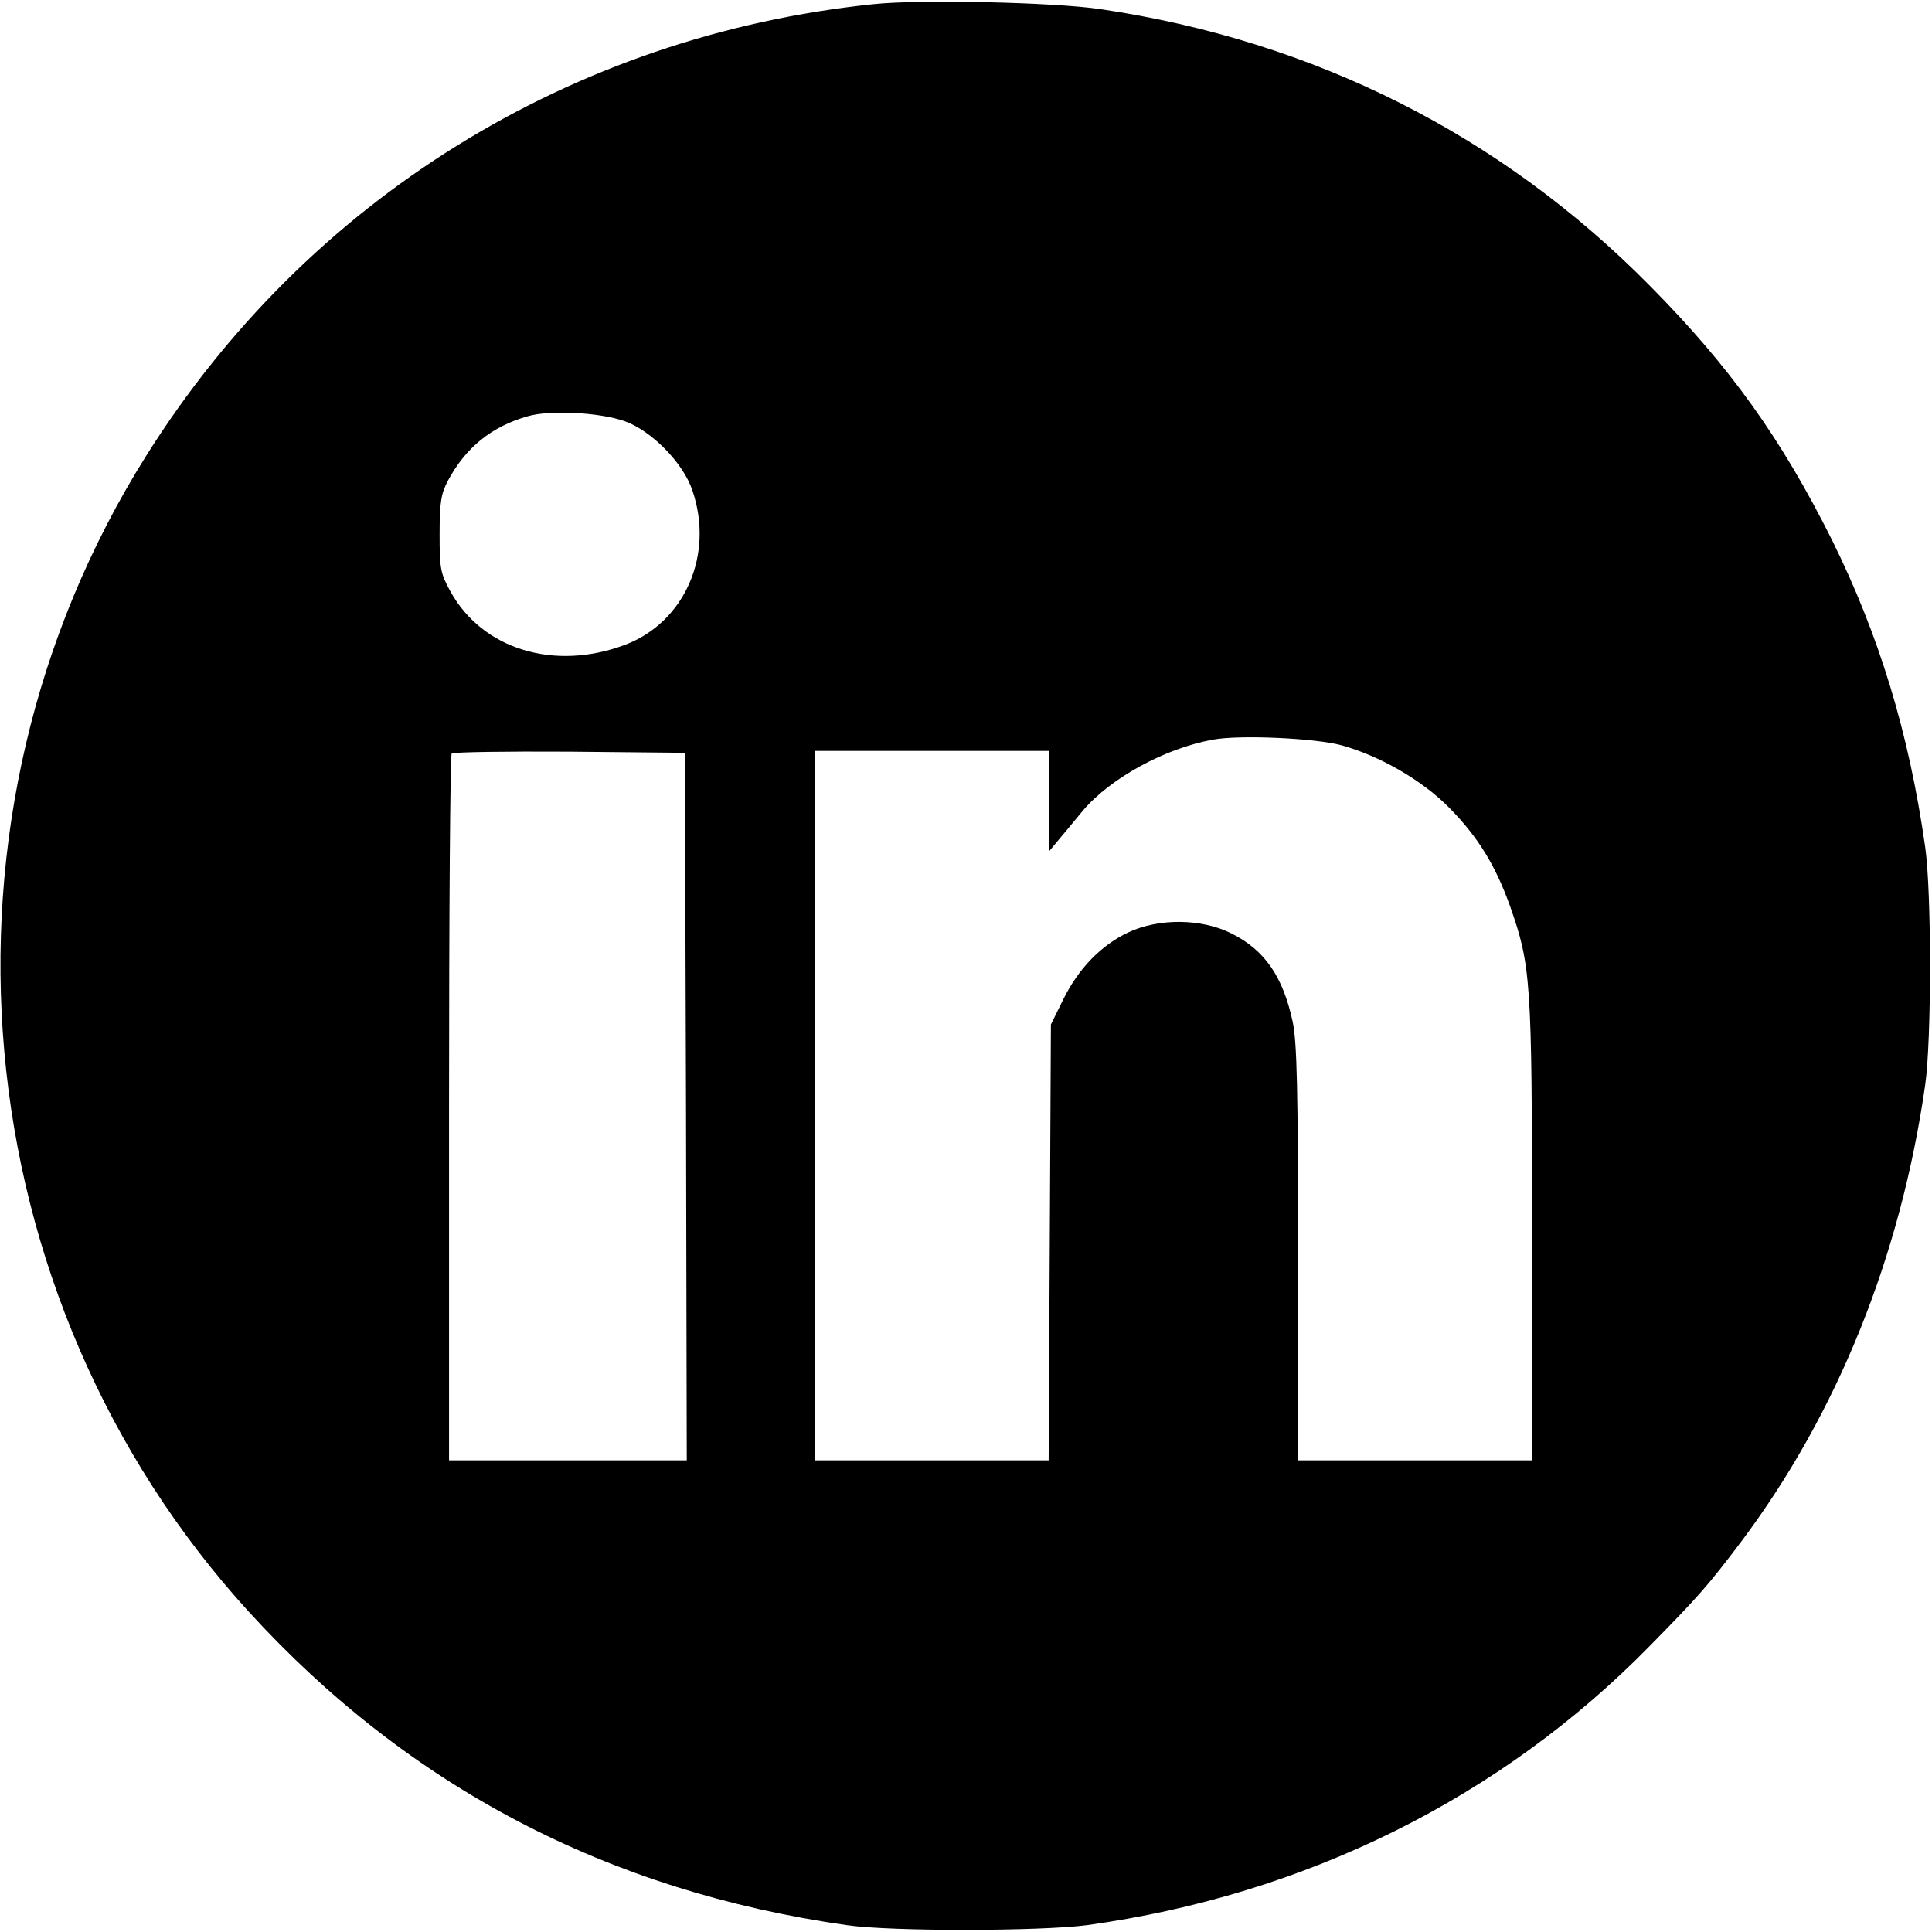
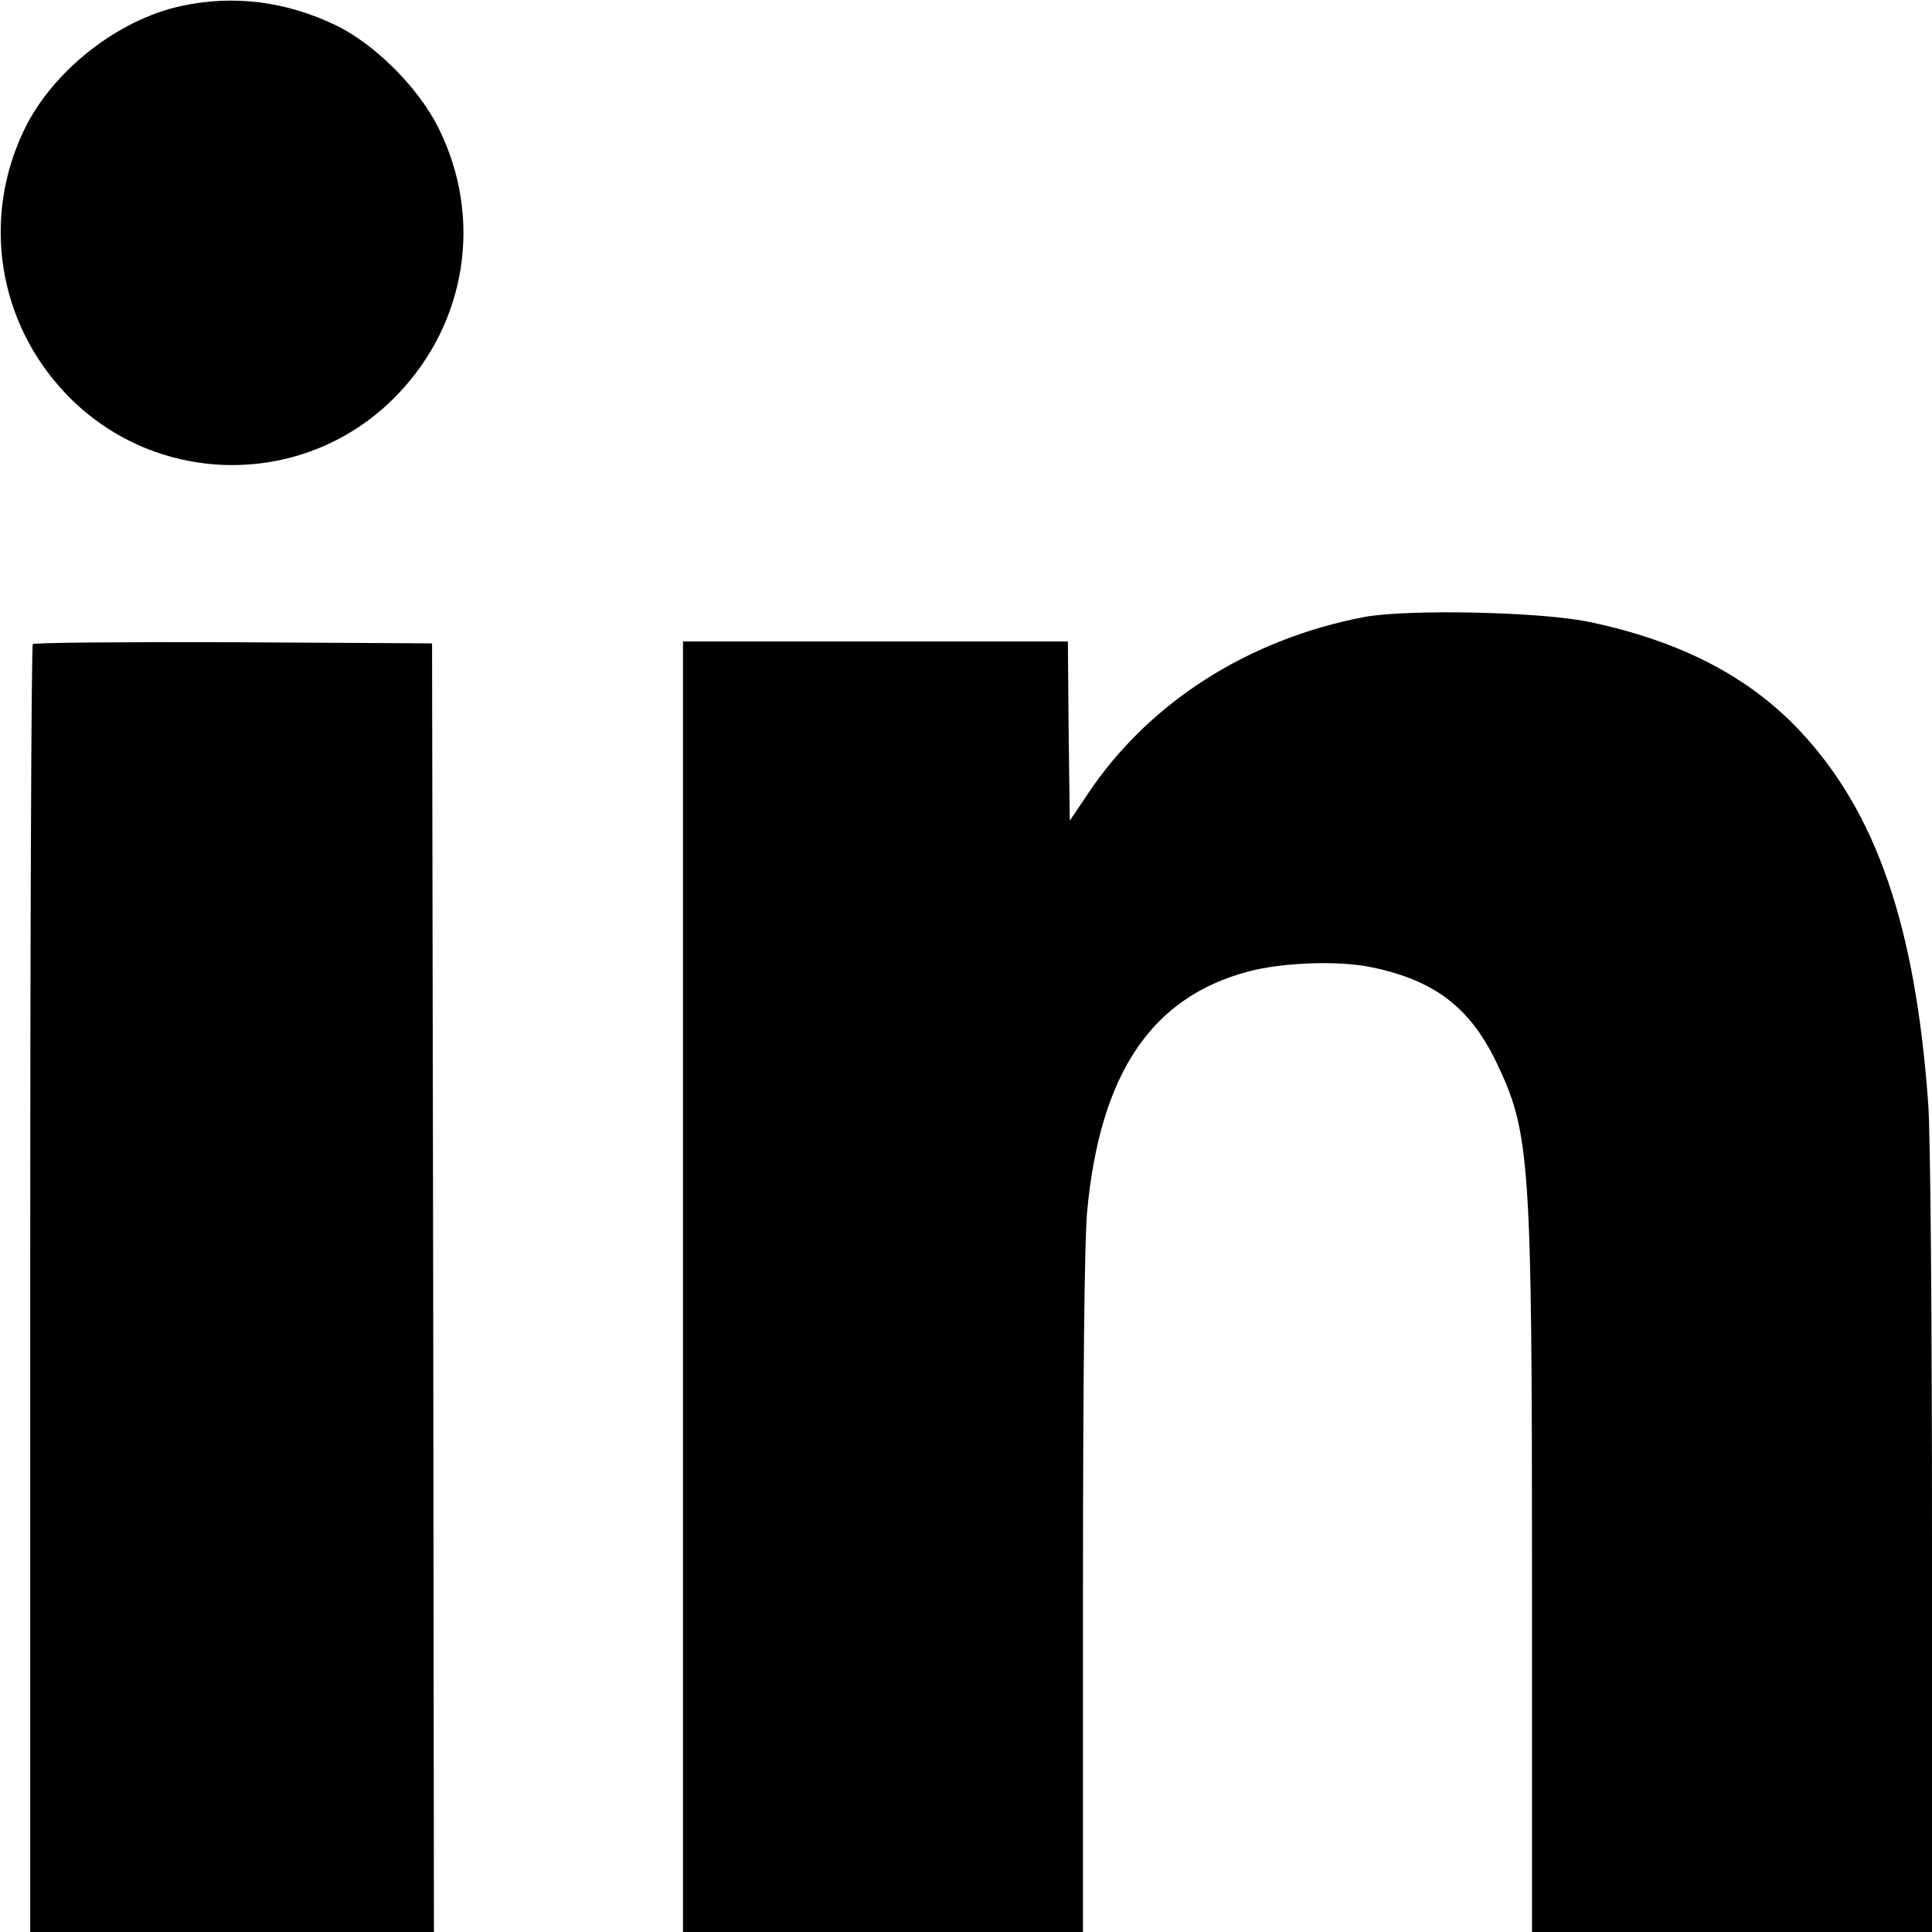
<svg xmlns="http://www.w3.org/2000/svg" version="1.0" width="512pt" height="512pt" viewBox="0 0 512 512" preserveAspectRatio="xMidYMid meet">
  <g transform="translate(0,512) scale(0.1,-0.1)" fill="#000000" stroke="none">
-     <path d="M2315 5109 c-800 -83 -1501 -518 -1927 -1196 -604 -960 -491 -2229 272 -3065 423 -463 951 -740 1585 -830 118 -17 511 -16 635 0 579 80 1097 337 1491 739 130 132 157 163 243 277 256 341 423 757 488 1211 17 118 17 512 0 630 -43 303 -122 561 -247 814 -134 268 -270 459 -483 674 -395 400 -889 649 -1457 733 -123 18 -478 26 -600 13z m-660 -1105 c71 -25 156 -111 180 -184 58 -170 -20 -349 -179 -409 -187 -70 -377 -12 -462 141 -27 49 -29 61 -29 153 0 84 4 107 22 141 47 88 116 144 212 171 59 17 190 10 256 -13z m1900 -859 c101 -28 213 -92 285 -165 77 -78 123 -153 162 -262 55 -157 58 -195 58 -859 l0 -609 -310 0 -310 0 0 548 c0 432 -3 561 -14 613 -26 122 -75 192 -164 236 -79 39 -191 40 -272 2 -72 -34 -132 -96 -172 -177 l-33 -67 -3 -577 -3 -578 -310 0 -309 0 0 940 0 940 310 0 310 0 0 -132 1 -133 25 30 c14 17 43 51 64 77 73 86 217 165 345 188 71 13 269 4 340 -15z m-1737 -957 l2 -938 -315 0 -315 0 0 933 c0 514 3 937 7 940 4 4 144 6 312 5 l306 -3 3 -937z" />
+     <path d="M480 5104 c-167 -36 -338 -170 -414 -324 -116 -237 -72 -515 110 -705 240 -250 639 -250 878 0 183 191 226 467 109 704 -53 108 -170 225 -275 275 -132 63 -270 80 -408 50z" />
+     <path d="M3616 3485 c-309 -59 -572 -227 -734 -470 l-47 -70 -3 238 -2 237 -510 0 -510 0 0 -1710 0 -1710 530 0 530 0 0 898 c0 558 4 940 11 1011 34 365 170 568 426 636 91 25 245 30 331 11 165 -35 257 -106 327 -250 90 -188 95 -254 95 -1377 l0 -929 530 0 530 0 0 1028 c0 588 -4 1087 -10 1167 -34 471 -137 771 -339 987 -136 145 -317 239 -560 290 -131 27 -479 34 -595 13z" />
+     <path d="M87 3413 c-4 -3 -7 -773 -7 -1710 l0 -1703 535 0 535 0 -2 1708 -3 1707 -526 3 c-289 1 -529 -1 -532 -5z" />
  </g>
</svg>
